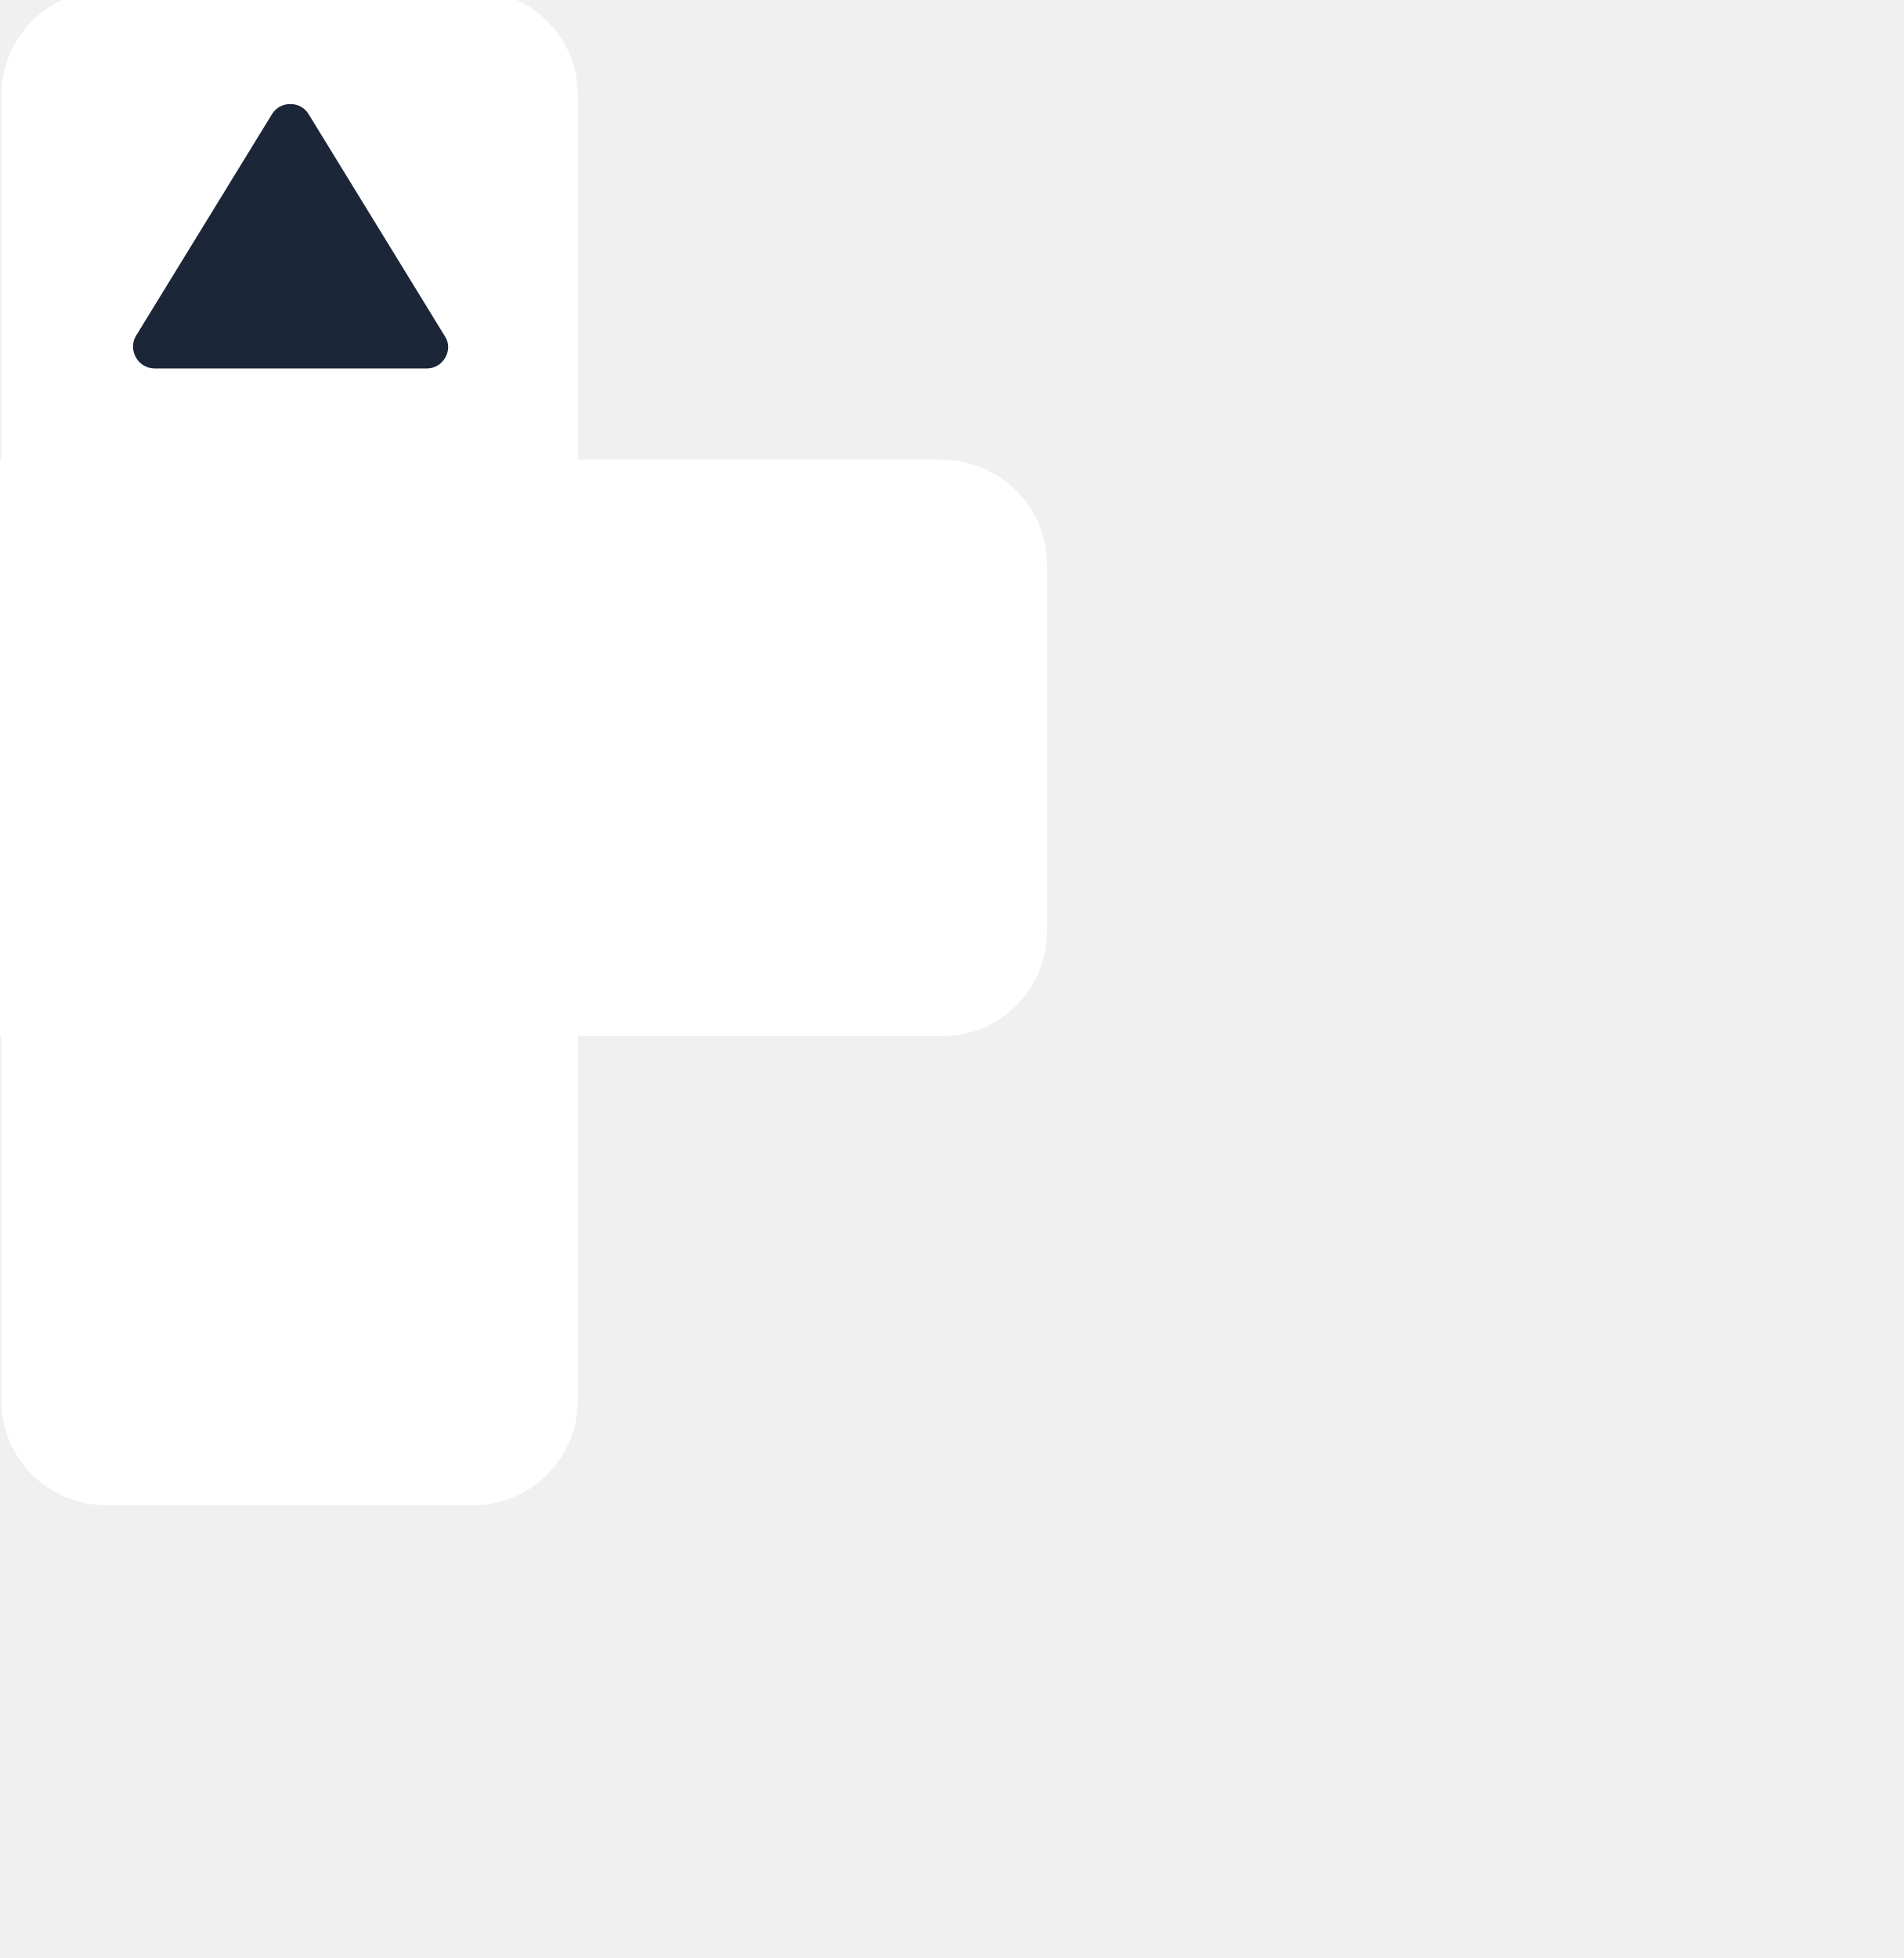
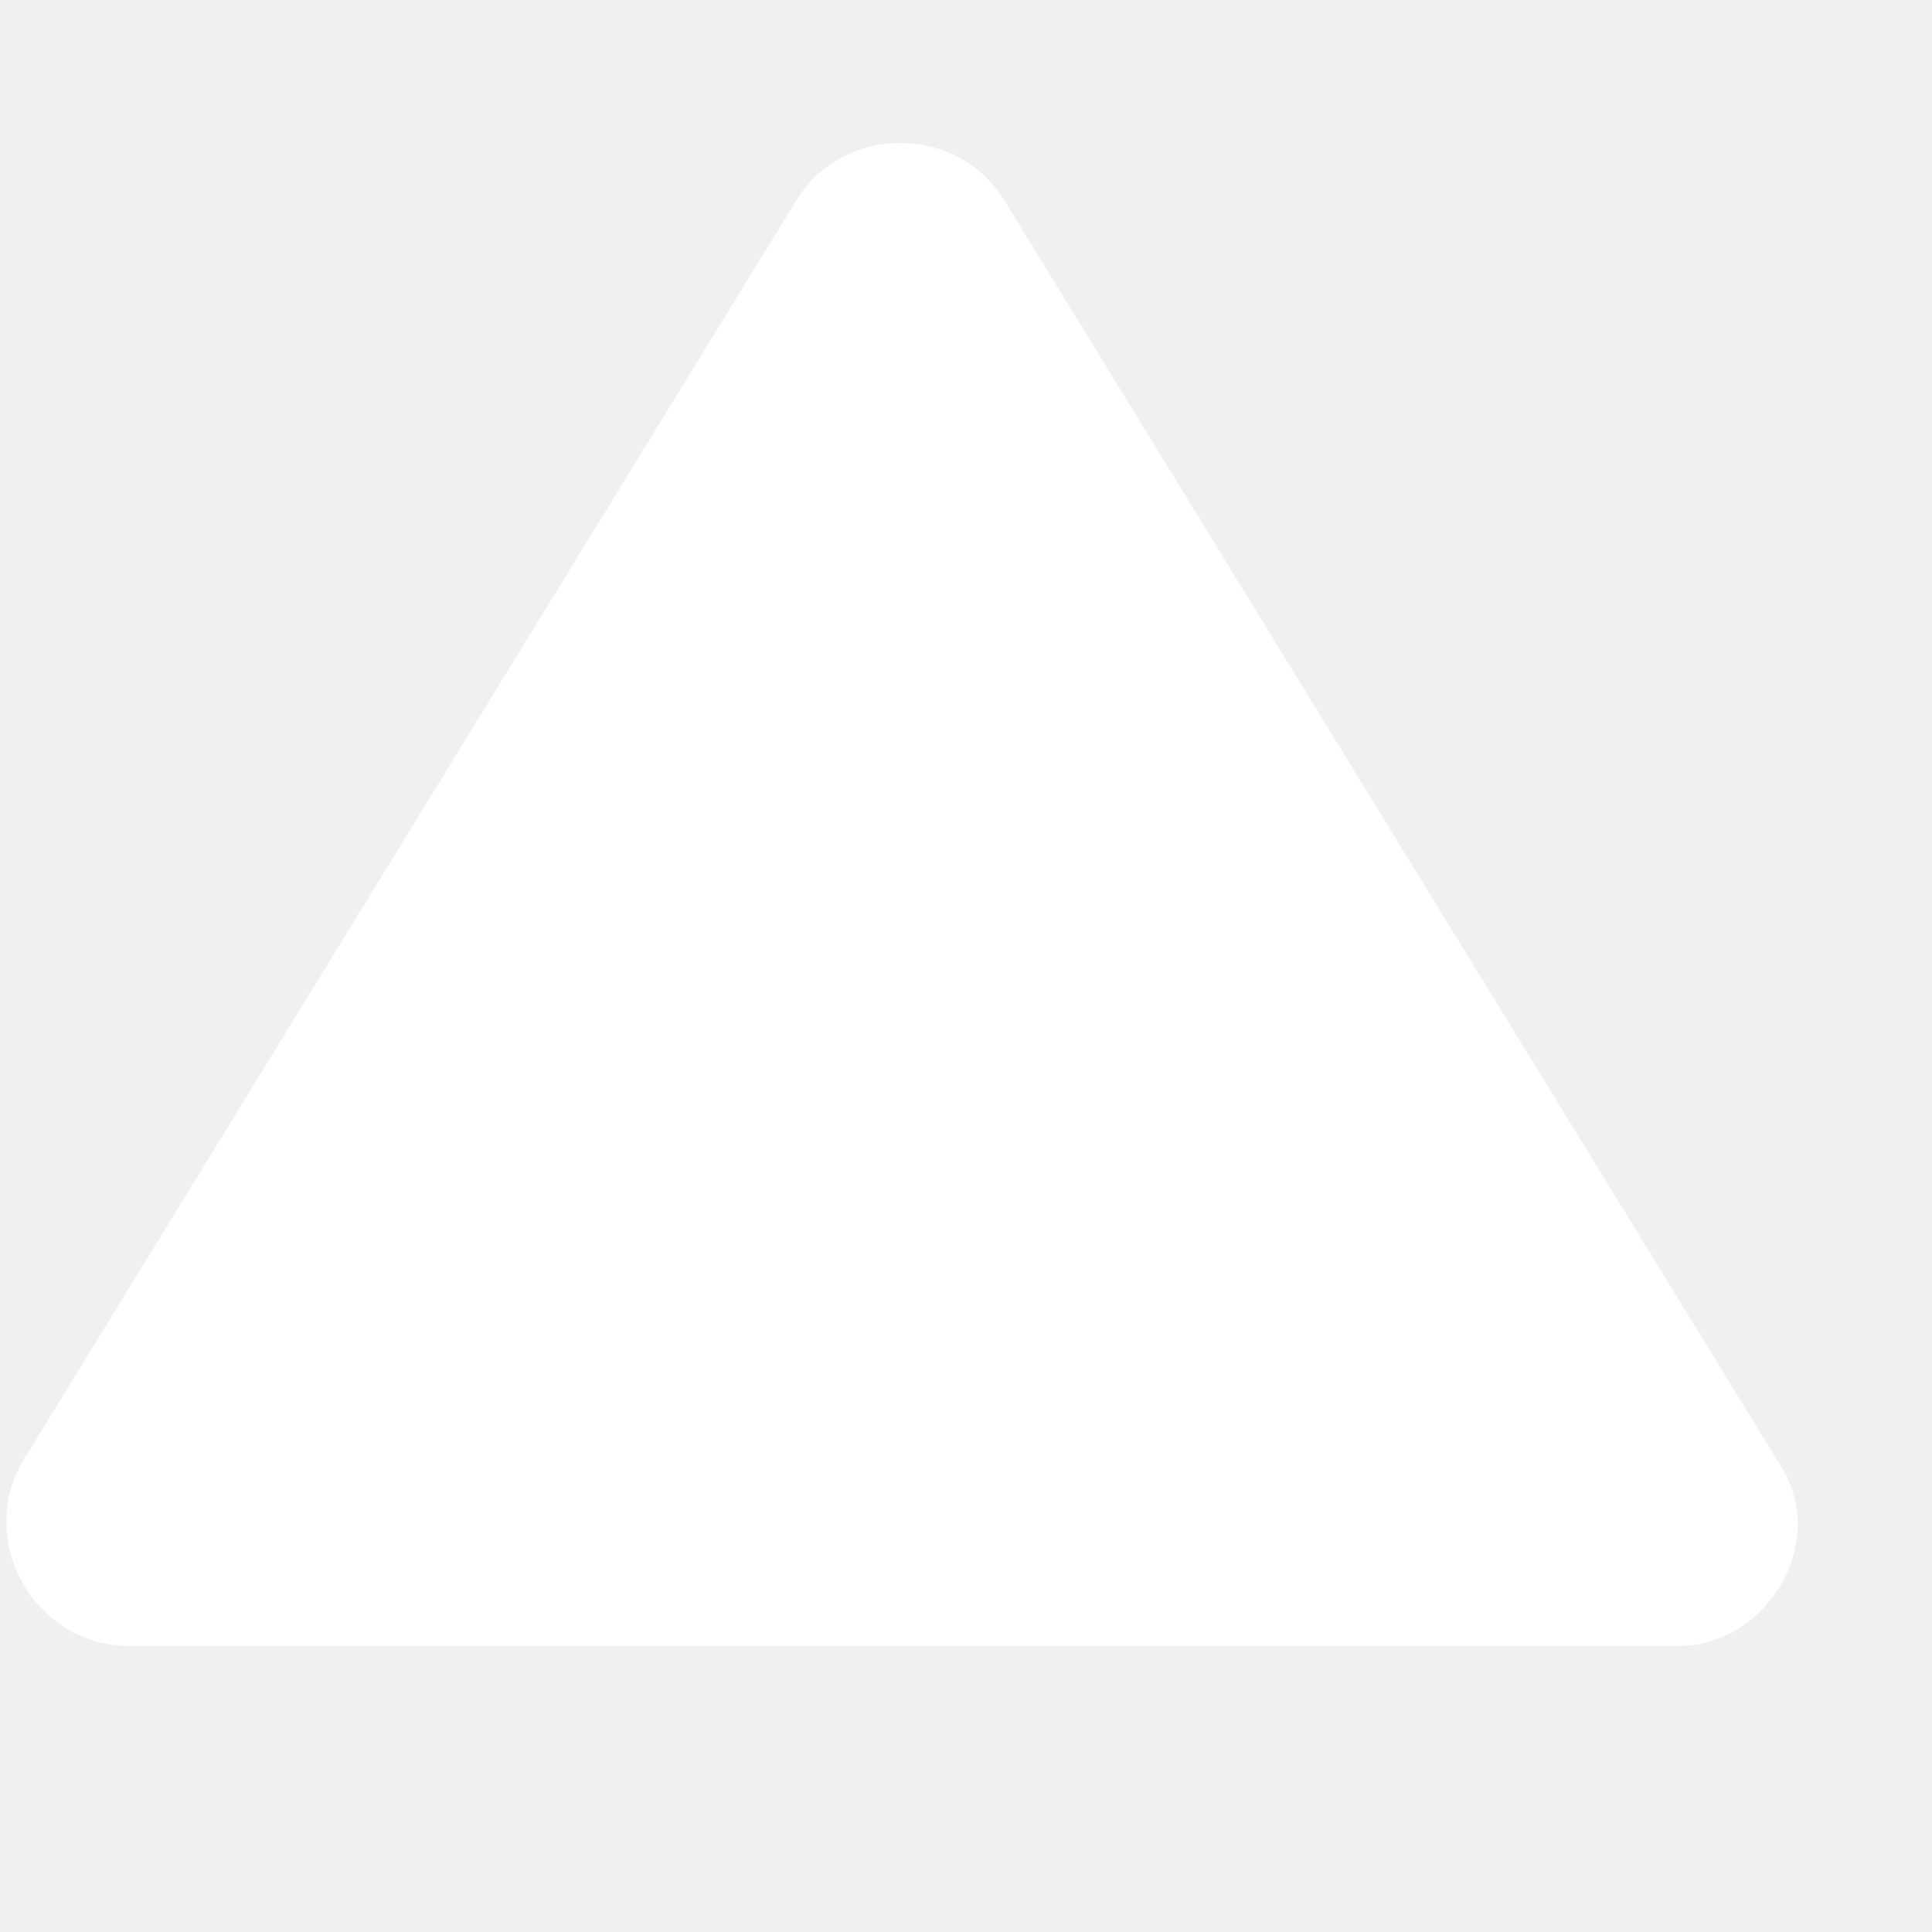
- <svg xmlns="http://www.w3.org/2000/svg" version="1.1" viewBox="745.3 574.2 140 144">
+ <svg xmlns="http://www.w3.org/2000/svg" version="1.1" viewBox="755 580 25 25">
  <style type="text/css">
	.st1{fill:#FFFFFF;}
- 	.st0{fill:#1B2638;}
</style>
  <g>
-     <path class="st1" d="M822.3,615.7v27c0,4.2-3.4,7.7-7.7,7.7h-26.8v26.8c0,4.2-3.4,7.7-7.7,7.7h-27c-4.2,0-7.7-3.4-7.7-7.7v-26.8   h-26.8c-4.2,0-7.7-3.4-7.7-7.7v-27c0-4.2,3.4-7.7,7.7-7.7h26.8v-26.8c0-4.2,3.4-7.7,7.7-7.7h27c4.2,0,7.7,3.4,7.7,7.7v26.8h26.8   C818.9,608.1,822.3,611.5,822.3,615.7z" />
-     <path class="st0" d="M776.7,601.3h-20c-1.3,0-2-1.4-1.4-2.4l10-16.3c0.6-1,2.1-1,2.7,0l10,16.3   C778.7,599.9,777.9,601.3,776.7,601.3z" />
+     <path class="st1" d="M776.7,601.3h-20c-1.3,0-2-1.4-1.4-2.4l10-16.3c0.6-1,2.1-1,2.7,0l10,16.3   C778.7,599.9,777.9,601.3,776.7,601.3z" />
  </g>
</svg>
